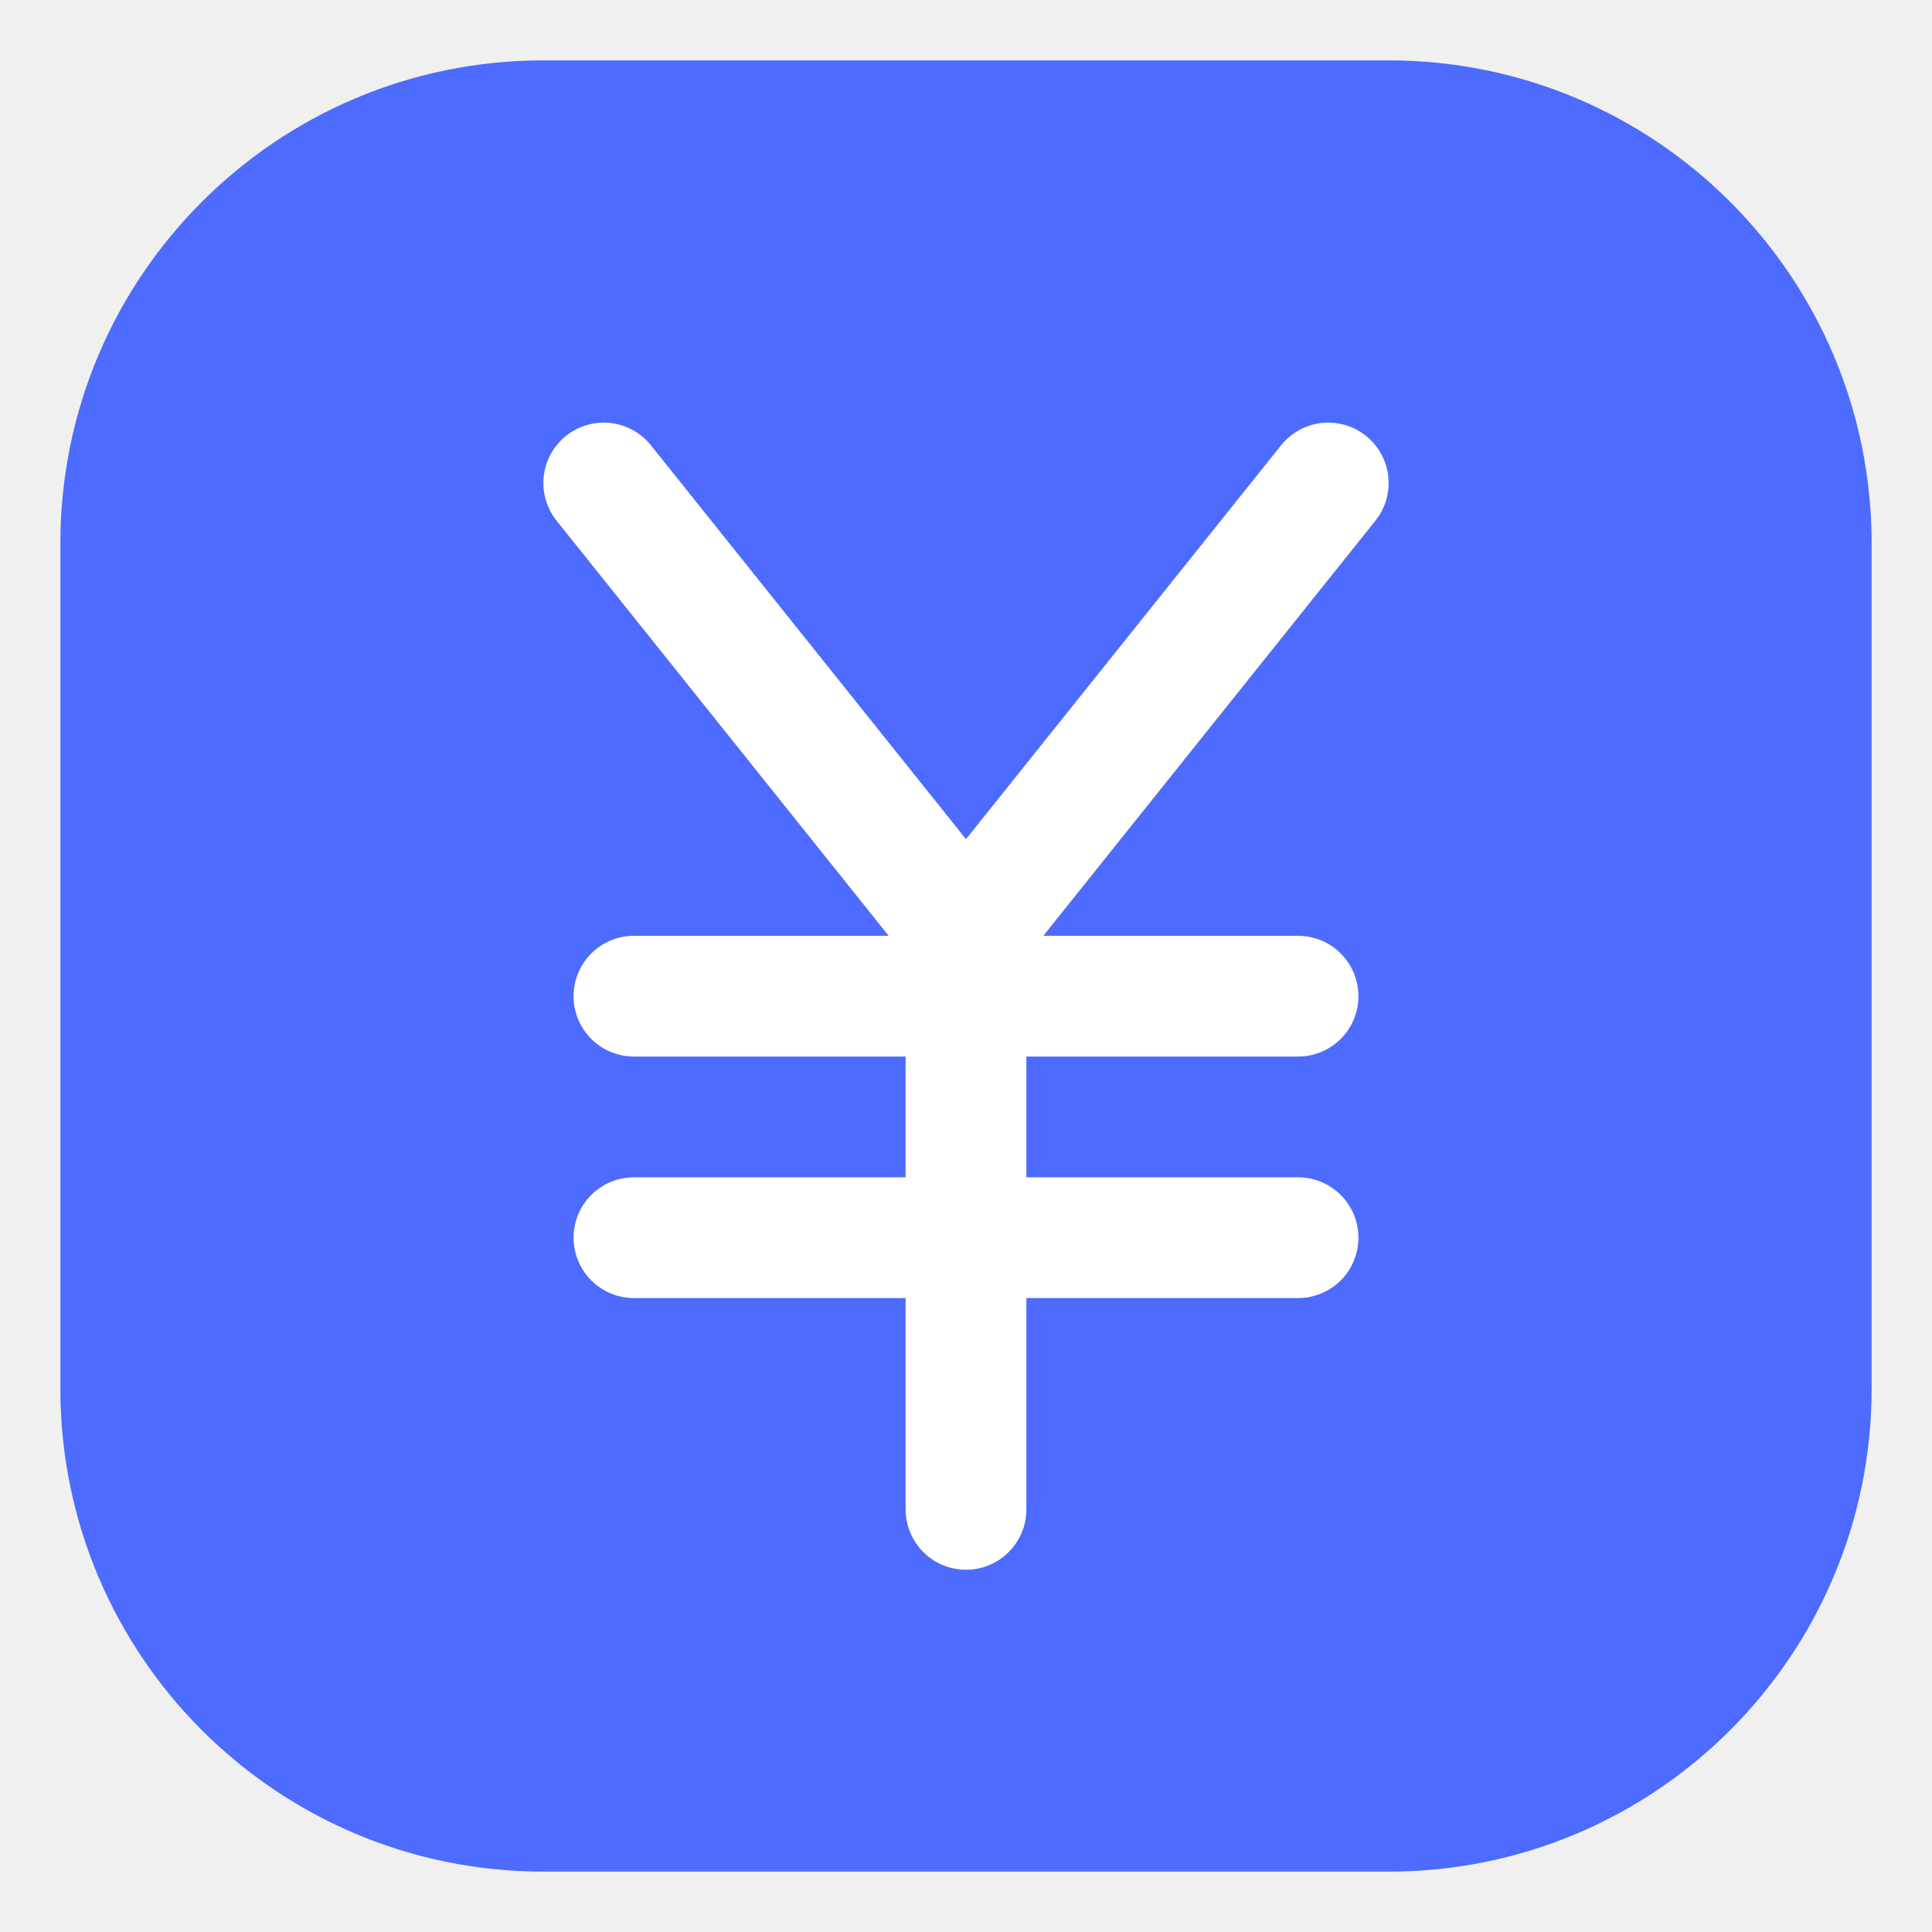
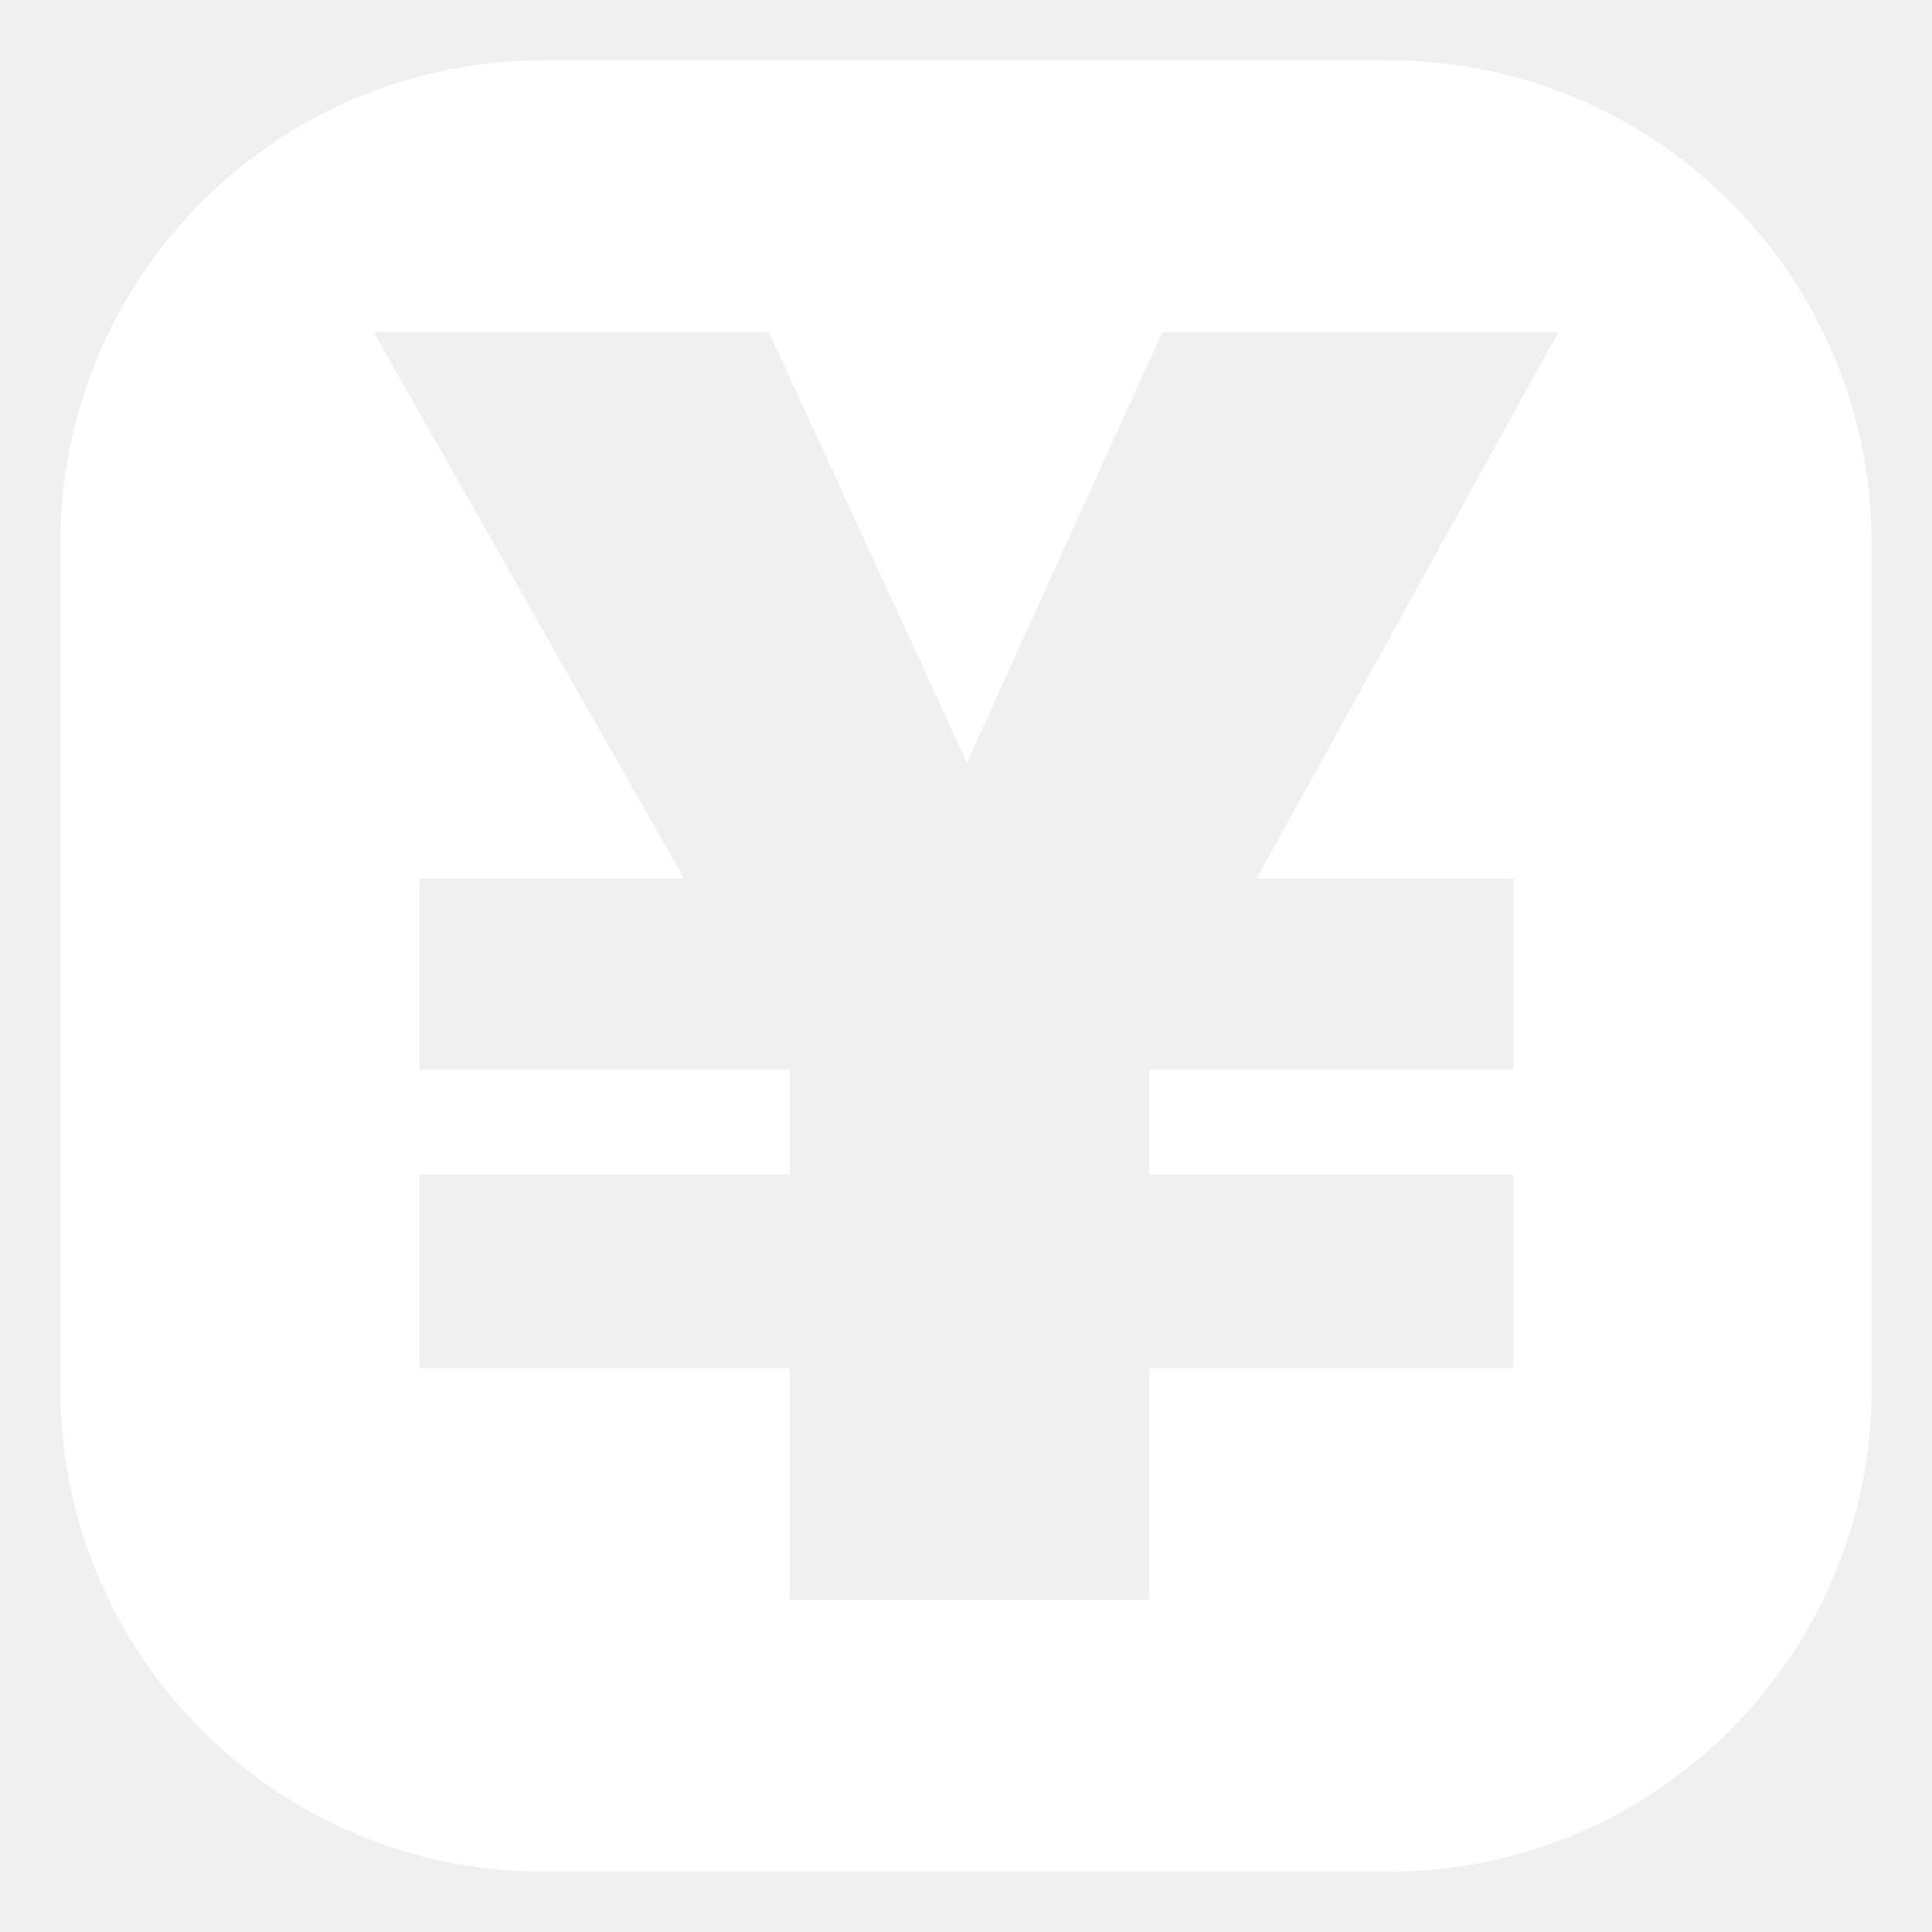
<svg xmlns="http://www.w3.org/2000/svg" viewBox="0 0 64 64" width="64" height="64" role="img" aria-label="Session spend">
-   <rect x="2" y="2" width="60" height="60" rx="16" fill="#4D6BFE" />
-   <g fill="none" stroke="#FFFFFF" stroke-width="4" stroke-linecap="round" stroke-linejoin="round">
-     <path d="M20 16 L32 31 L44 16" />
-     <path d="M32 31 L32 50" />
-     <path d="M21 33 L43 33" />
-     <path d="M21 41 L43 41" />
-   </g>
+   <path fill="#FFFFFF" fill-rule="evenodd" d="M18 2H46A16 16 0 0 1 62 18V46A16 16 0 0 1 46 62H18A16 16 0 0 1 2 46V18A16 16 0 0 1 18 2Z M12.375 11H25.468L32.029 25.267L38.503 11H51.625L41.626 29.106H50.135V35.438H38.074V38.905H50.135V45.322H38.074V53H26.156V45.322H13.894V38.905H26.156V35.438H13.894V29.106H22.66Z" />
</svg>
